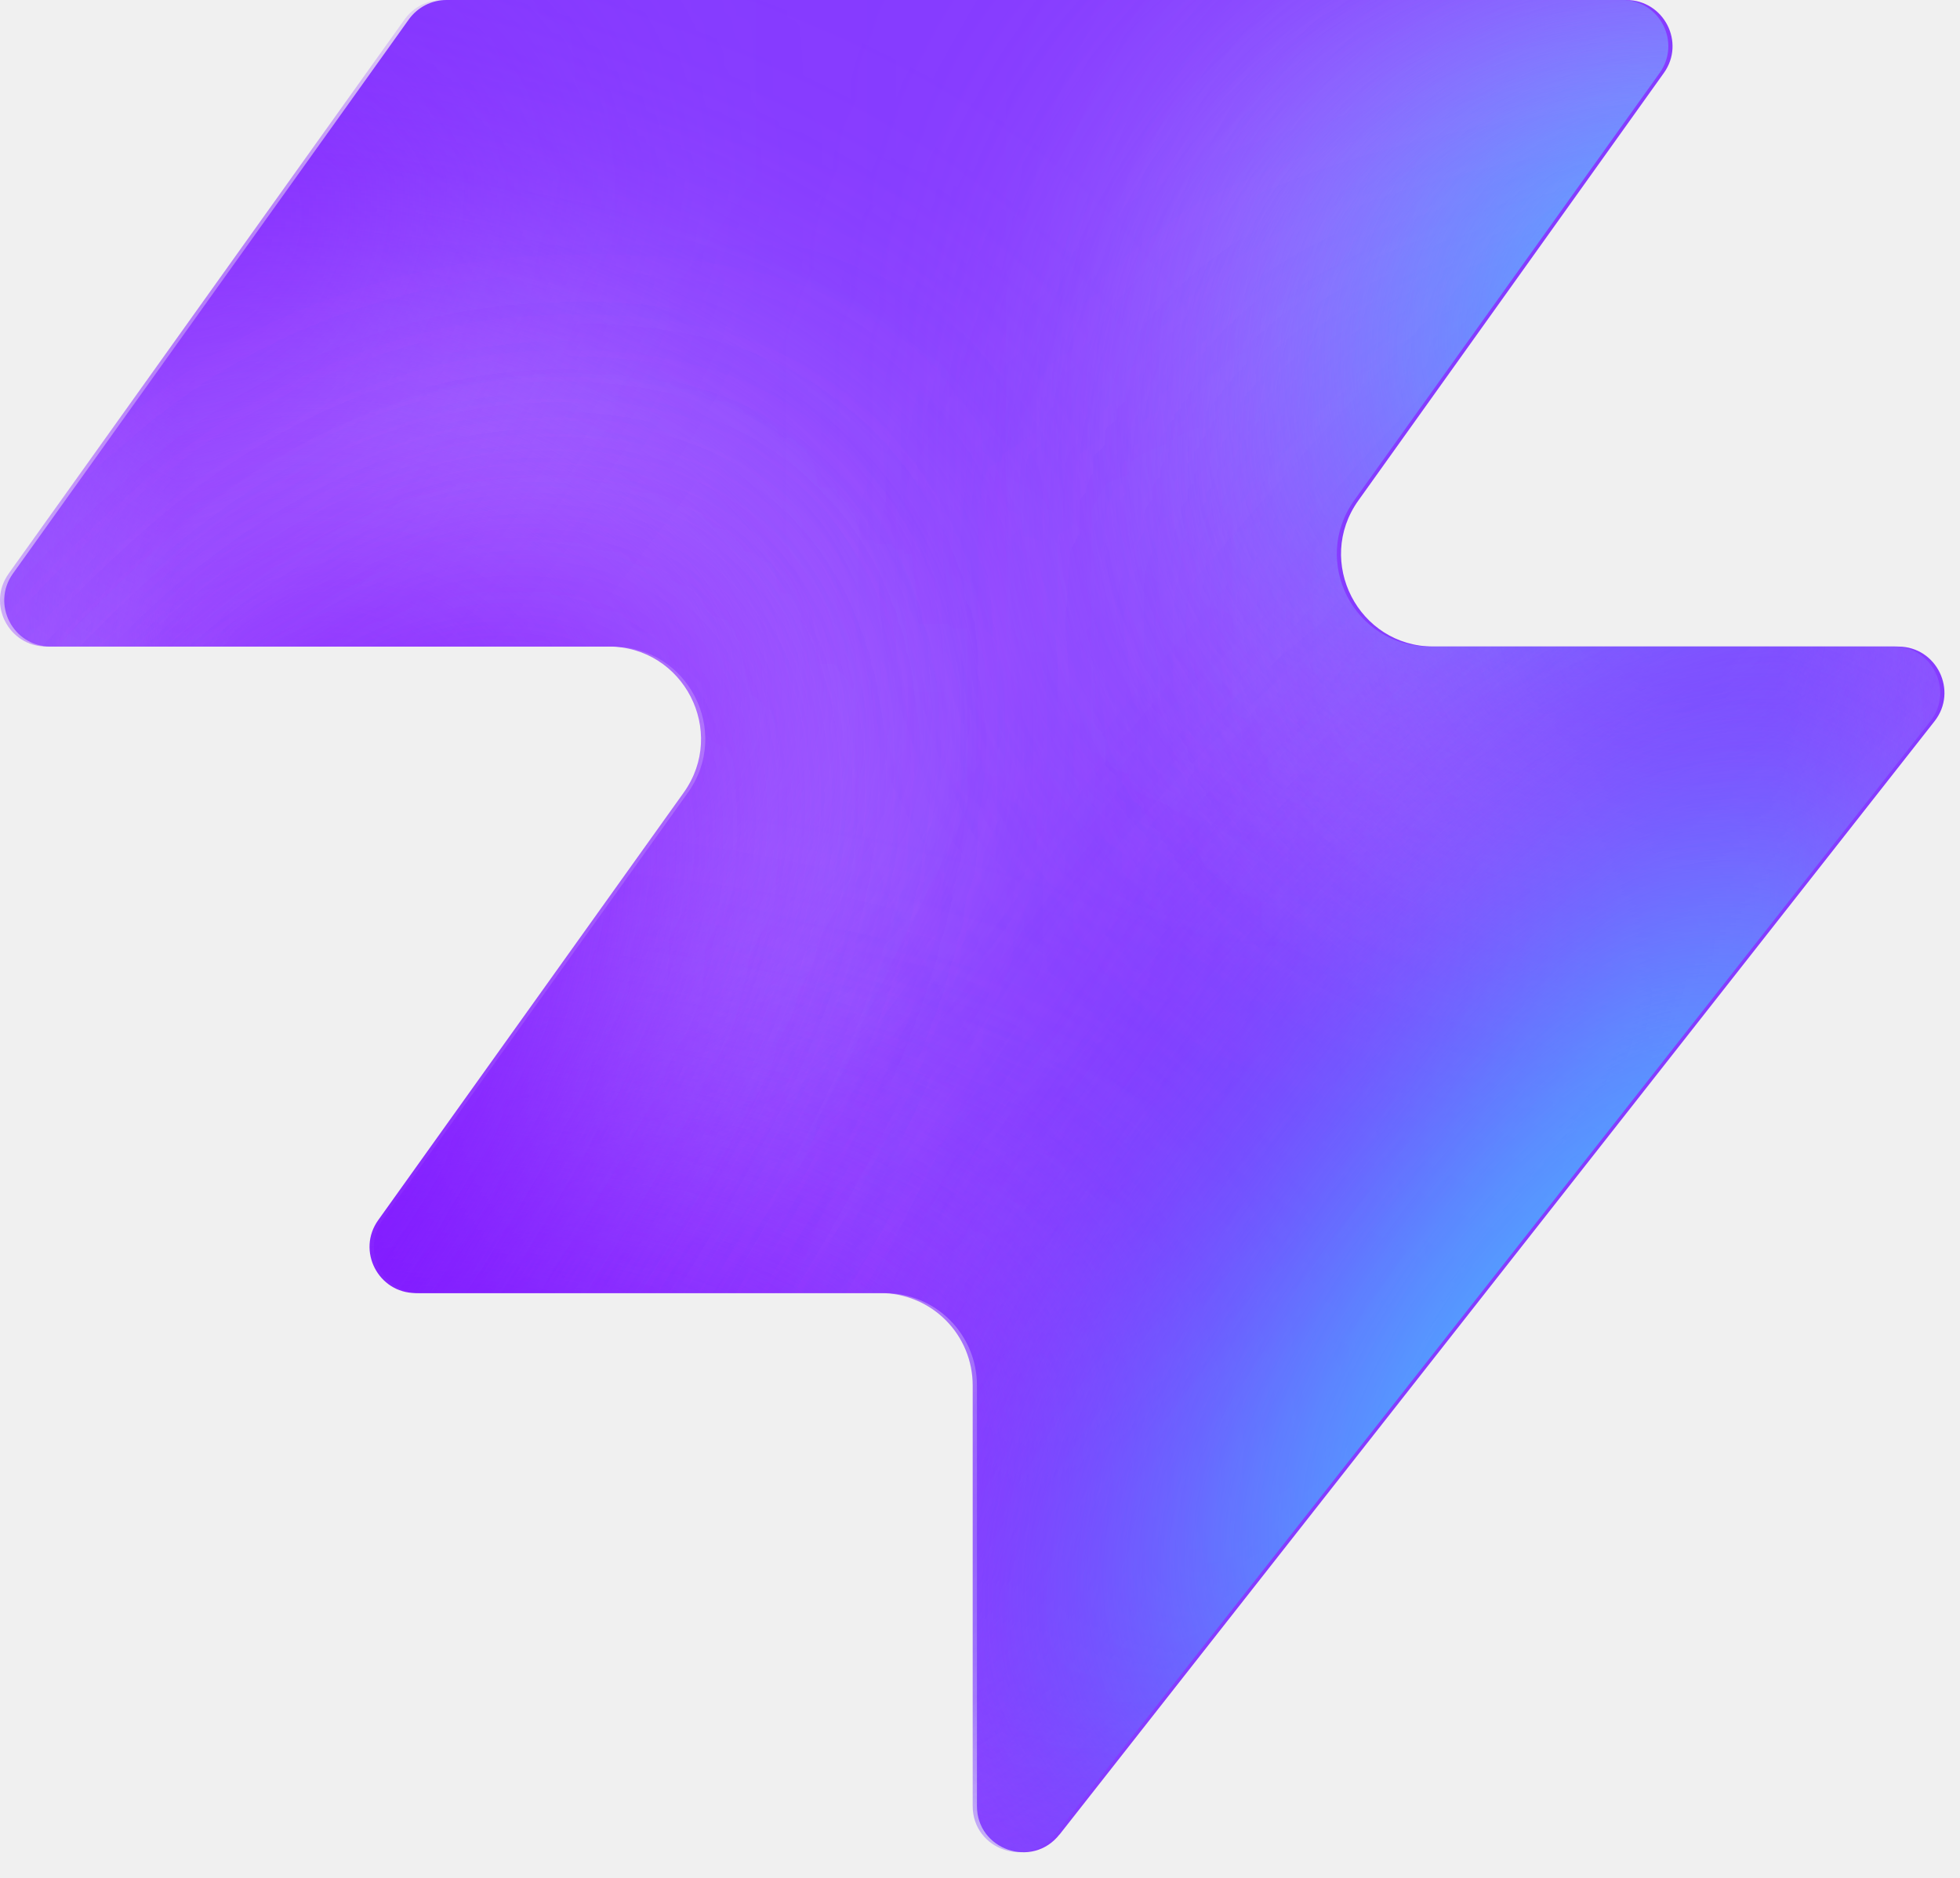
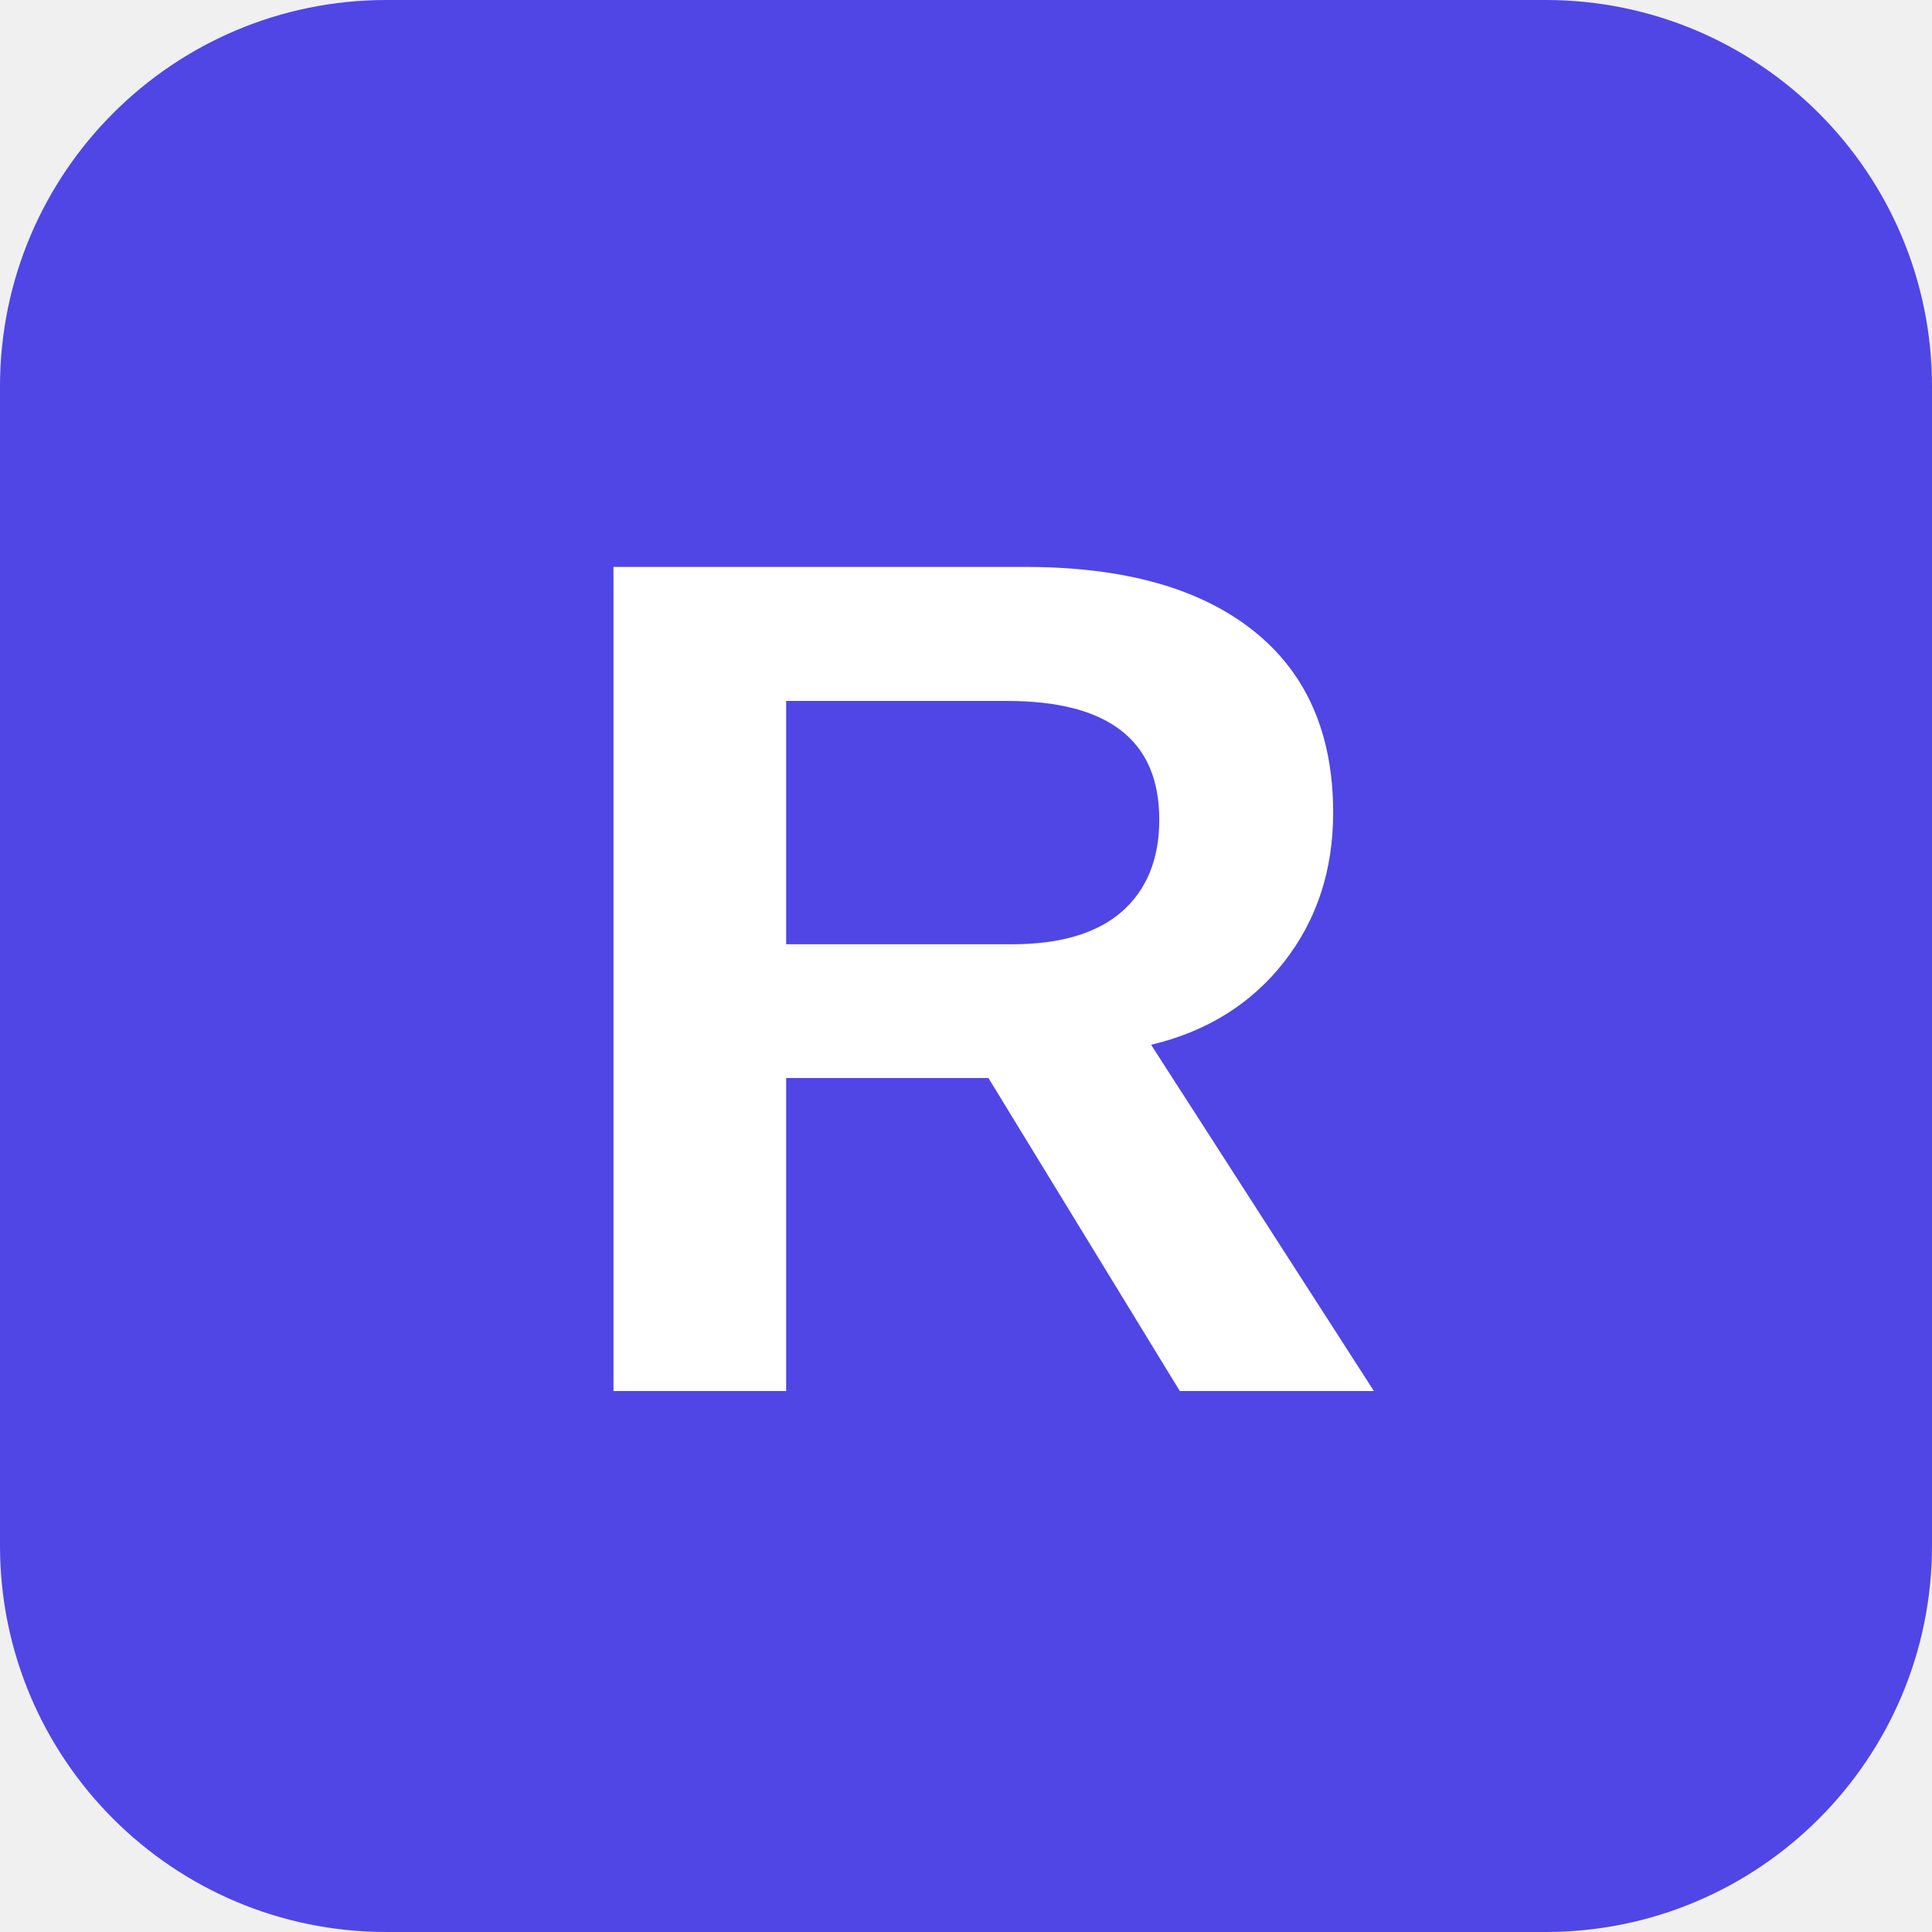
- <svg xmlns="http://www.w3.org/2000/svg" width="48" height="46" fill="none" viewBox="0 0 48 46">
-   <path fill="#863bff" d="M25.946 44.938c-.664.845-2.021.375-2.021-.698V33.937a2.26 2.26 0 0 0-2.262-2.262H10.287c-.92 0-1.456-1.04-.92-1.788l7.48-10.471c1.07-1.497 0-3.578-1.842-3.578H1.237c-.92 0-1.456-1.04-.92-1.788L10.013.474c.214-.297.556-.474.92-.474h28.894c.92 0 1.456 1.04.92 1.788l-7.48 10.471c-1.07 1.498 0 3.579 1.842 3.579h11.377c.943 0 1.473 1.088.89 1.83L25.947 44.94z" style="fill:#863bff;fill:color(display-p3 .525 .23 1);fill-opacity:1" />
-   <mask id="a" width="48" height="46" x="0" y="0" maskUnits="userSpaceOnUse" style="mask-type:alpha">
-     <path fill="#000" d="M25.842 44.938c-.664.844-2.021.375-2.021-.698V33.937a2.26 2.26 0 0 0-2.262-2.262H10.183c-.92 0-1.456-1.04-.92-1.788l7.48-10.471c1.07-1.498 0-3.579-1.842-3.579H1.133c-.92 0-1.456-1.04-.92-1.787L9.91.473c.214-.297.556-.474.92-.474h28.894c.92 0 1.456 1.04.92 1.788l-7.48 10.471c-1.07 1.498 0 3.578 1.842 3.578h11.377c.943 0 1.473 1.088.89 1.832L25.843 44.94z" style="fill:#000;fill-opacity:1" />
-   </mask>
-   <g mask="url(#a)">
-     <g filter="url(#b)">
-       <ellipse cx="5.508" cy="14.704" fill="#ede6ff" rx="5.508" ry="14.704" style="fill:#ede6ff;fill:color(display-p3 .927 .903 1);fill-opacity:1" transform="matrix(.00324 1 1 -.00324 -4.47 31.516)" />
-     </g>
-     <g filter="url(#c)">
-       <ellipse cx="10.399" cy="29.851" fill="#ede6ff" rx="10.399" ry="29.851" style="fill:#ede6ff;fill:color(display-p3 .927 .903 1);fill-opacity:1" transform="matrix(.00324 1 1 -.00324 -39.328 7.883)" />
-     </g>
-     <g filter="url(#d)">
-       <ellipse cx="5.508" cy="30.487" fill="#7e14ff" rx="5.508" ry="30.487" style="fill:#7e14ff;fill:color(display-p3 .492 .077 1);fill-opacity:1" transform="rotate(89.814 -25.913 -14.639)scale(1 -1)" />
-     </g>
-     <g filter="url(#e)">
-       <ellipse cx="5.508" cy="30.599" fill="#7e14ff" rx="5.508" ry="30.599" style="fill:#7e14ff;fill:color(display-p3 .492 .077 1);fill-opacity:1" transform="rotate(89.814 -32.644 -3.334)scale(1 -1)" />
-     </g>
-     <g filter="url(#f)">
-       <ellipse cx="5.508" cy="30.599" fill="#7e14ff" rx="5.508" ry="30.599" style="fill:#7e14ff;fill:color(display-p3 .492 .077 1);fill-opacity:1" transform="matrix(.00324 1 1 -.00324 -34.34 30.47)" />
-     </g>
-     <g filter="url(#g)">
-       <ellipse cx="14.072" cy="22.078" fill="#ede6ff" rx="14.072" ry="22.078" style="fill:#ede6ff;fill:color(display-p3 .927 .903 1);fill-opacity:1" transform="rotate(93.35 24.506 48.493)scale(-1 1)" />
-     </g>
-     <g filter="url(#h)">
-       <ellipse cx="3.47" cy="21.501" fill="#7e14ff" rx="3.47" ry="21.501" style="fill:#7e14ff;fill:color(display-p3 .492 .077 1);fill-opacity:1" transform="rotate(89.009 28.708 47.59)scale(-1 1)" />
-     </g>
-     <g filter="url(#i)">
-       <ellipse cx="3.47" cy="21.501" fill="#7e14ff" rx="3.47" ry="21.501" style="fill:#7e14ff;fill:color(display-p3 .492 .077 1);fill-opacity:1" transform="rotate(89.009 28.708 47.59)scale(-1 1)" />
-     </g>
-     <g filter="url(#j)">
-       <ellipse cx=".387" cy="8.972" fill="#7e14ff" rx="4.407" ry="29.108" style="fill:#7e14ff;fill:color(display-p3 .492 .077 1);fill-opacity:1" transform="rotate(39.51 .387 8.972)" />
-     </g>
-     <g filter="url(#k)">
-       <ellipse cx="47.523" cy="-6.092" fill="#7e14ff" rx="4.407" ry="29.108" style="fill:#7e14ff;fill:color(display-p3 .492 .077 1);fill-opacity:1" transform="rotate(37.892 47.523 -6.092)" />
-     </g>
-     <g filter="url(#l)">
-       <ellipse cx="41.412" cy="6.333" fill="#47bfff" rx="5.971" ry="9.665" style="fill:#47bfff;fill:color(display-p3 .28 .748 1);fill-opacity:1" transform="rotate(37.892 41.412 6.333)" />
-     </g>
-     <g filter="url(#m)">
-       <ellipse cx="-1.879" cy="38.332" fill="#7e14ff" rx="4.407" ry="29.108" style="fill:#7e14ff;fill:color(display-p3 .492 .077 1);fill-opacity:1" transform="rotate(37.892 -1.88 38.332)" />
-     </g>
-     <g filter="url(#n)">
-       <ellipse cx="-1.879" cy="38.332" fill="#7e14ff" rx="4.407" ry="29.108" style="fill:#7e14ff;fill:color(display-p3 .492 .077 1);fill-opacity:1" transform="rotate(37.892 -1.88 38.332)" />
-     </g>
-     <g filter="url(#o)">
-       <ellipse cx="35.651" cy="29.907" fill="#7e14ff" rx="4.407" ry="29.108" style="fill:#7e14ff;fill:color(display-p3 .492 .077 1);fill-opacity:1" transform="rotate(37.892 35.651 29.907)" />
-     </g>
-     <g filter="url(#p)">
-       <ellipse cx="38.418" cy="32.4" fill="#47bfff" rx="5.971" ry="15.297" style="fill:#47bfff;fill:color(display-p3 .28 .748 1);fill-opacity:1" transform="rotate(37.892 38.418 32.4)" />
-     </g>
-   </g>
-   <defs>
-     <filter id="b" width="60.045" height="41.654" x="-19.77" y="16.149" color-interpolation-filters="sRGB" filterUnits="userSpaceOnUse">
-       <feFlood flood-opacity="0" result="BackgroundImageFix" />
-       <feBlend in="SourceGraphic" in2="BackgroundImageFix" result="shape" />
-       <feGaussianBlur result="effect1_foregroundBlur_2002_17158" stdDeviation="7.659" />
-     </filter>
-     <filter id="c" width="90.34" height="51.437" x="-54.613" y="-7.533" color-interpolation-filters="sRGB" filterUnits="userSpaceOnUse">
-       <feFlood flood-opacity="0" result="BackgroundImageFix" />
-       <feBlend in="SourceGraphic" in2="BackgroundImageFix" result="shape" />
-       <feGaussianBlur result="effect1_foregroundBlur_2002_17158" stdDeviation="7.659" />
-     </filter>
-     <filter id="d" width="79.355" height="29.4" x="-49.64" y="2.03" color-interpolation-filters="sRGB" filterUnits="userSpaceOnUse">
-       <feFlood flood-opacity="0" result="BackgroundImageFix" />
-       <feBlend in="SourceGraphic" in2="BackgroundImageFix" result="shape" />
-       <feGaussianBlur result="effect1_foregroundBlur_2002_17158" stdDeviation="4.596" />
-     </filter>
-     <filter id="e" width="79.579" height="29.4" x="-45.045" y="20.029" color-interpolation-filters="sRGB" filterUnits="userSpaceOnUse">
-       <feFlood flood-opacity="0" result="BackgroundImageFix" />
-       <feBlend in="SourceGraphic" in2="BackgroundImageFix" result="shape" />
-       <feGaussianBlur result="effect1_foregroundBlur_2002_17158" stdDeviation="4.596" />
-     </filter>
-     <filter id="f" width="79.579" height="29.4" x="-43.513" y="21.178" color-interpolation-filters="sRGB" filterUnits="userSpaceOnUse">
-       <feFlood flood-opacity="0" result="BackgroundImageFix" />
-       <feBlend in="SourceGraphic" in2="BackgroundImageFix" result="shape" />
-       <feGaussianBlur result="effect1_foregroundBlur_2002_17158" stdDeviation="4.596" />
-     </filter>
-     <filter id="g" width="74.749" height="58.852" x="15.756" y="-17.901" color-interpolation-filters="sRGB" filterUnits="userSpaceOnUse">
-       <feFlood flood-opacity="0" result="BackgroundImageFix" />
-       <feBlend in="SourceGraphic" in2="BackgroundImageFix" result="shape" />
-       <feGaussianBlur result="effect1_foregroundBlur_2002_17158" stdDeviation="7.659" />
-     </filter>
-     <filter id="h" width="61.377" height="25.362" x="23.548" y="2.284" color-interpolation-filters="sRGB" filterUnits="userSpaceOnUse">
-       <feFlood flood-opacity="0" result="BackgroundImageFix" />
-       <feBlend in="SourceGraphic" in2="BackgroundImageFix" result="shape" />
-       <feGaussianBlur result="effect1_foregroundBlur_2002_17158" stdDeviation="4.596" />
-     </filter>
-     <filter id="i" width="61.377" height="25.362" x="23.548" y="2.284" color-interpolation-filters="sRGB" filterUnits="userSpaceOnUse">
-       <feFlood flood-opacity="0" result="BackgroundImageFix" />
-       <feBlend in="SourceGraphic" in2="BackgroundImageFix" result="shape" />
-       <feGaussianBlur result="effect1_foregroundBlur_2002_17158" stdDeviation="4.596" />
-     </filter>
-     <filter id="j" width="56.045" height="63.649" x="-27.636" y="-22.853" color-interpolation-filters="sRGB" filterUnits="userSpaceOnUse">
-       <feFlood flood-opacity="0" result="BackgroundImageFix" />
-       <feBlend in="SourceGraphic" in2="BackgroundImageFix" result="shape" />
-       <feGaussianBlur result="effect1_foregroundBlur_2002_17158" stdDeviation="4.596" />
-     </filter>
-     <filter id="k" width="54.814" height="64.646" x="20.116" y="-38.415" color-interpolation-filters="sRGB" filterUnits="userSpaceOnUse">
-       <feFlood flood-opacity="0" result="BackgroundImageFix" />
-       <feBlend in="SourceGraphic" in2="BackgroundImageFix" result="shape" />
-       <feGaussianBlur result="effect1_foregroundBlur_2002_17158" stdDeviation="4.596" />
-     </filter>
-     <filter id="l" width="33.541" height="35.313" x="24.641" y="-11.323" color-interpolation-filters="sRGB" filterUnits="userSpaceOnUse">
-       <feFlood flood-opacity="0" result="BackgroundImageFix" />
-       <feBlend in="SourceGraphic" in2="BackgroundImageFix" result="shape" />
-       <feGaussianBlur result="effect1_foregroundBlur_2002_17158" stdDeviation="4.596" />
-     </filter>
-     <filter id="m" width="54.814" height="64.646" x="-29.286" y="6.009" color-interpolation-filters="sRGB" filterUnits="userSpaceOnUse">
-       <feFlood flood-opacity="0" result="BackgroundImageFix" />
-       <feBlend in="SourceGraphic" in2="BackgroundImageFix" result="shape" />
-       <feGaussianBlur result="effect1_foregroundBlur_2002_17158" stdDeviation="4.596" />
-     </filter>
-     <filter id="n" width="54.814" height="64.646" x="-29.286" y="6.009" color-interpolation-filters="sRGB" filterUnits="userSpaceOnUse">
-       <feFlood flood-opacity="0" result="BackgroundImageFix" />
-       <feBlend in="SourceGraphic" in2="BackgroundImageFix" result="shape" />
-       <feGaussianBlur result="effect1_foregroundBlur_2002_17158" stdDeviation="4.596" />
-     </filter>
-     <filter id="o" width="54.814" height="64.646" x="8.244" y="-2.416" color-interpolation-filters="sRGB" filterUnits="userSpaceOnUse">
-       <feFlood flood-opacity="0" result="BackgroundImageFix" />
-       <feBlend in="SourceGraphic" in2="BackgroundImageFix" result="shape" />
-       <feGaussianBlur result="effect1_foregroundBlur_2002_17158" stdDeviation="4.596" />
-     </filter>
-     <filter id="p" width="39.409" height="43.623" x="18.713" y="10.588" color-interpolation-filters="sRGB" filterUnits="userSpaceOnUse">
-       <feFlood flood-opacity="0" result="BackgroundImageFix" />
-       <feBlend in="SourceGraphic" in2="BackgroundImageFix" result="shape" />
-       <feGaussianBlur result="effect1_foregroundBlur_2002_17158" stdDeviation="4.596" />
-     </filter>
-   </defs>
+ <svg xmlns="http://www.w3.org/2000/svg" viewBox="0 0 100 100">
+   <rect width="100" height="100" rx="20" fill="#4F46E5" />
+   <text x="50" y="72" font-family="Arial, sans-serif" font-size="62" font-weight="700" fill="white" text-anchor="middle">R</text>
</svg>
